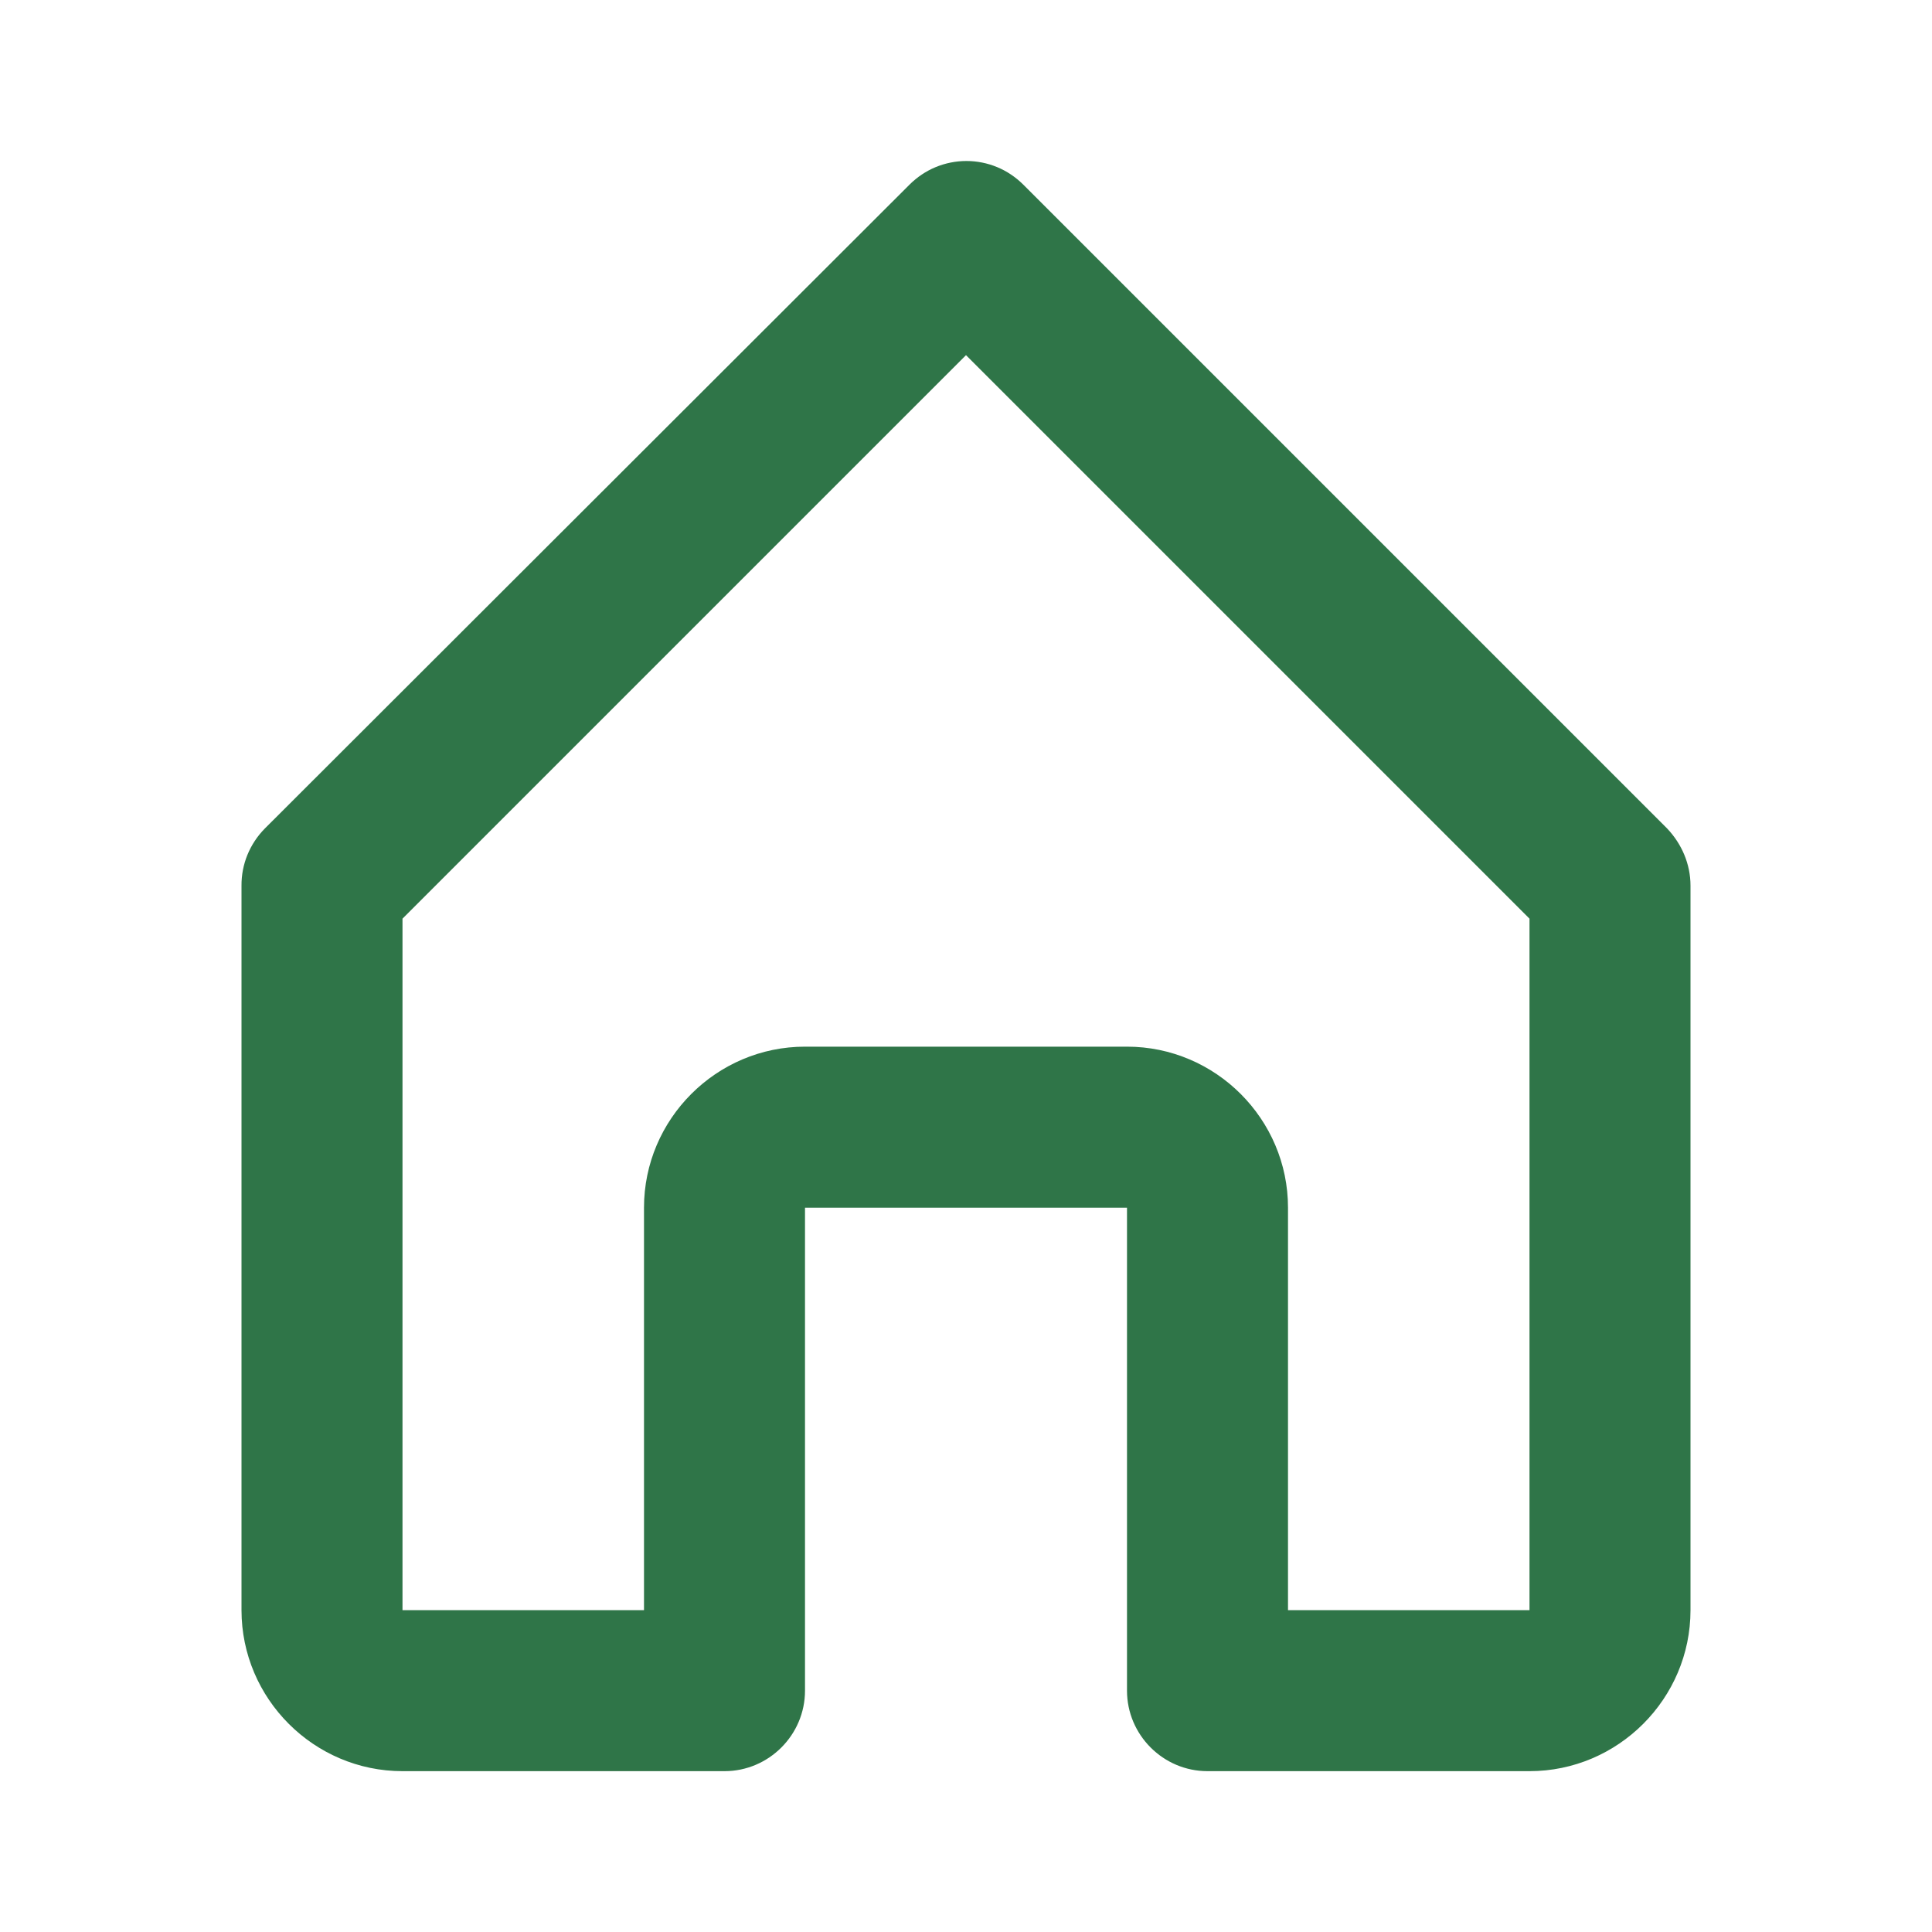
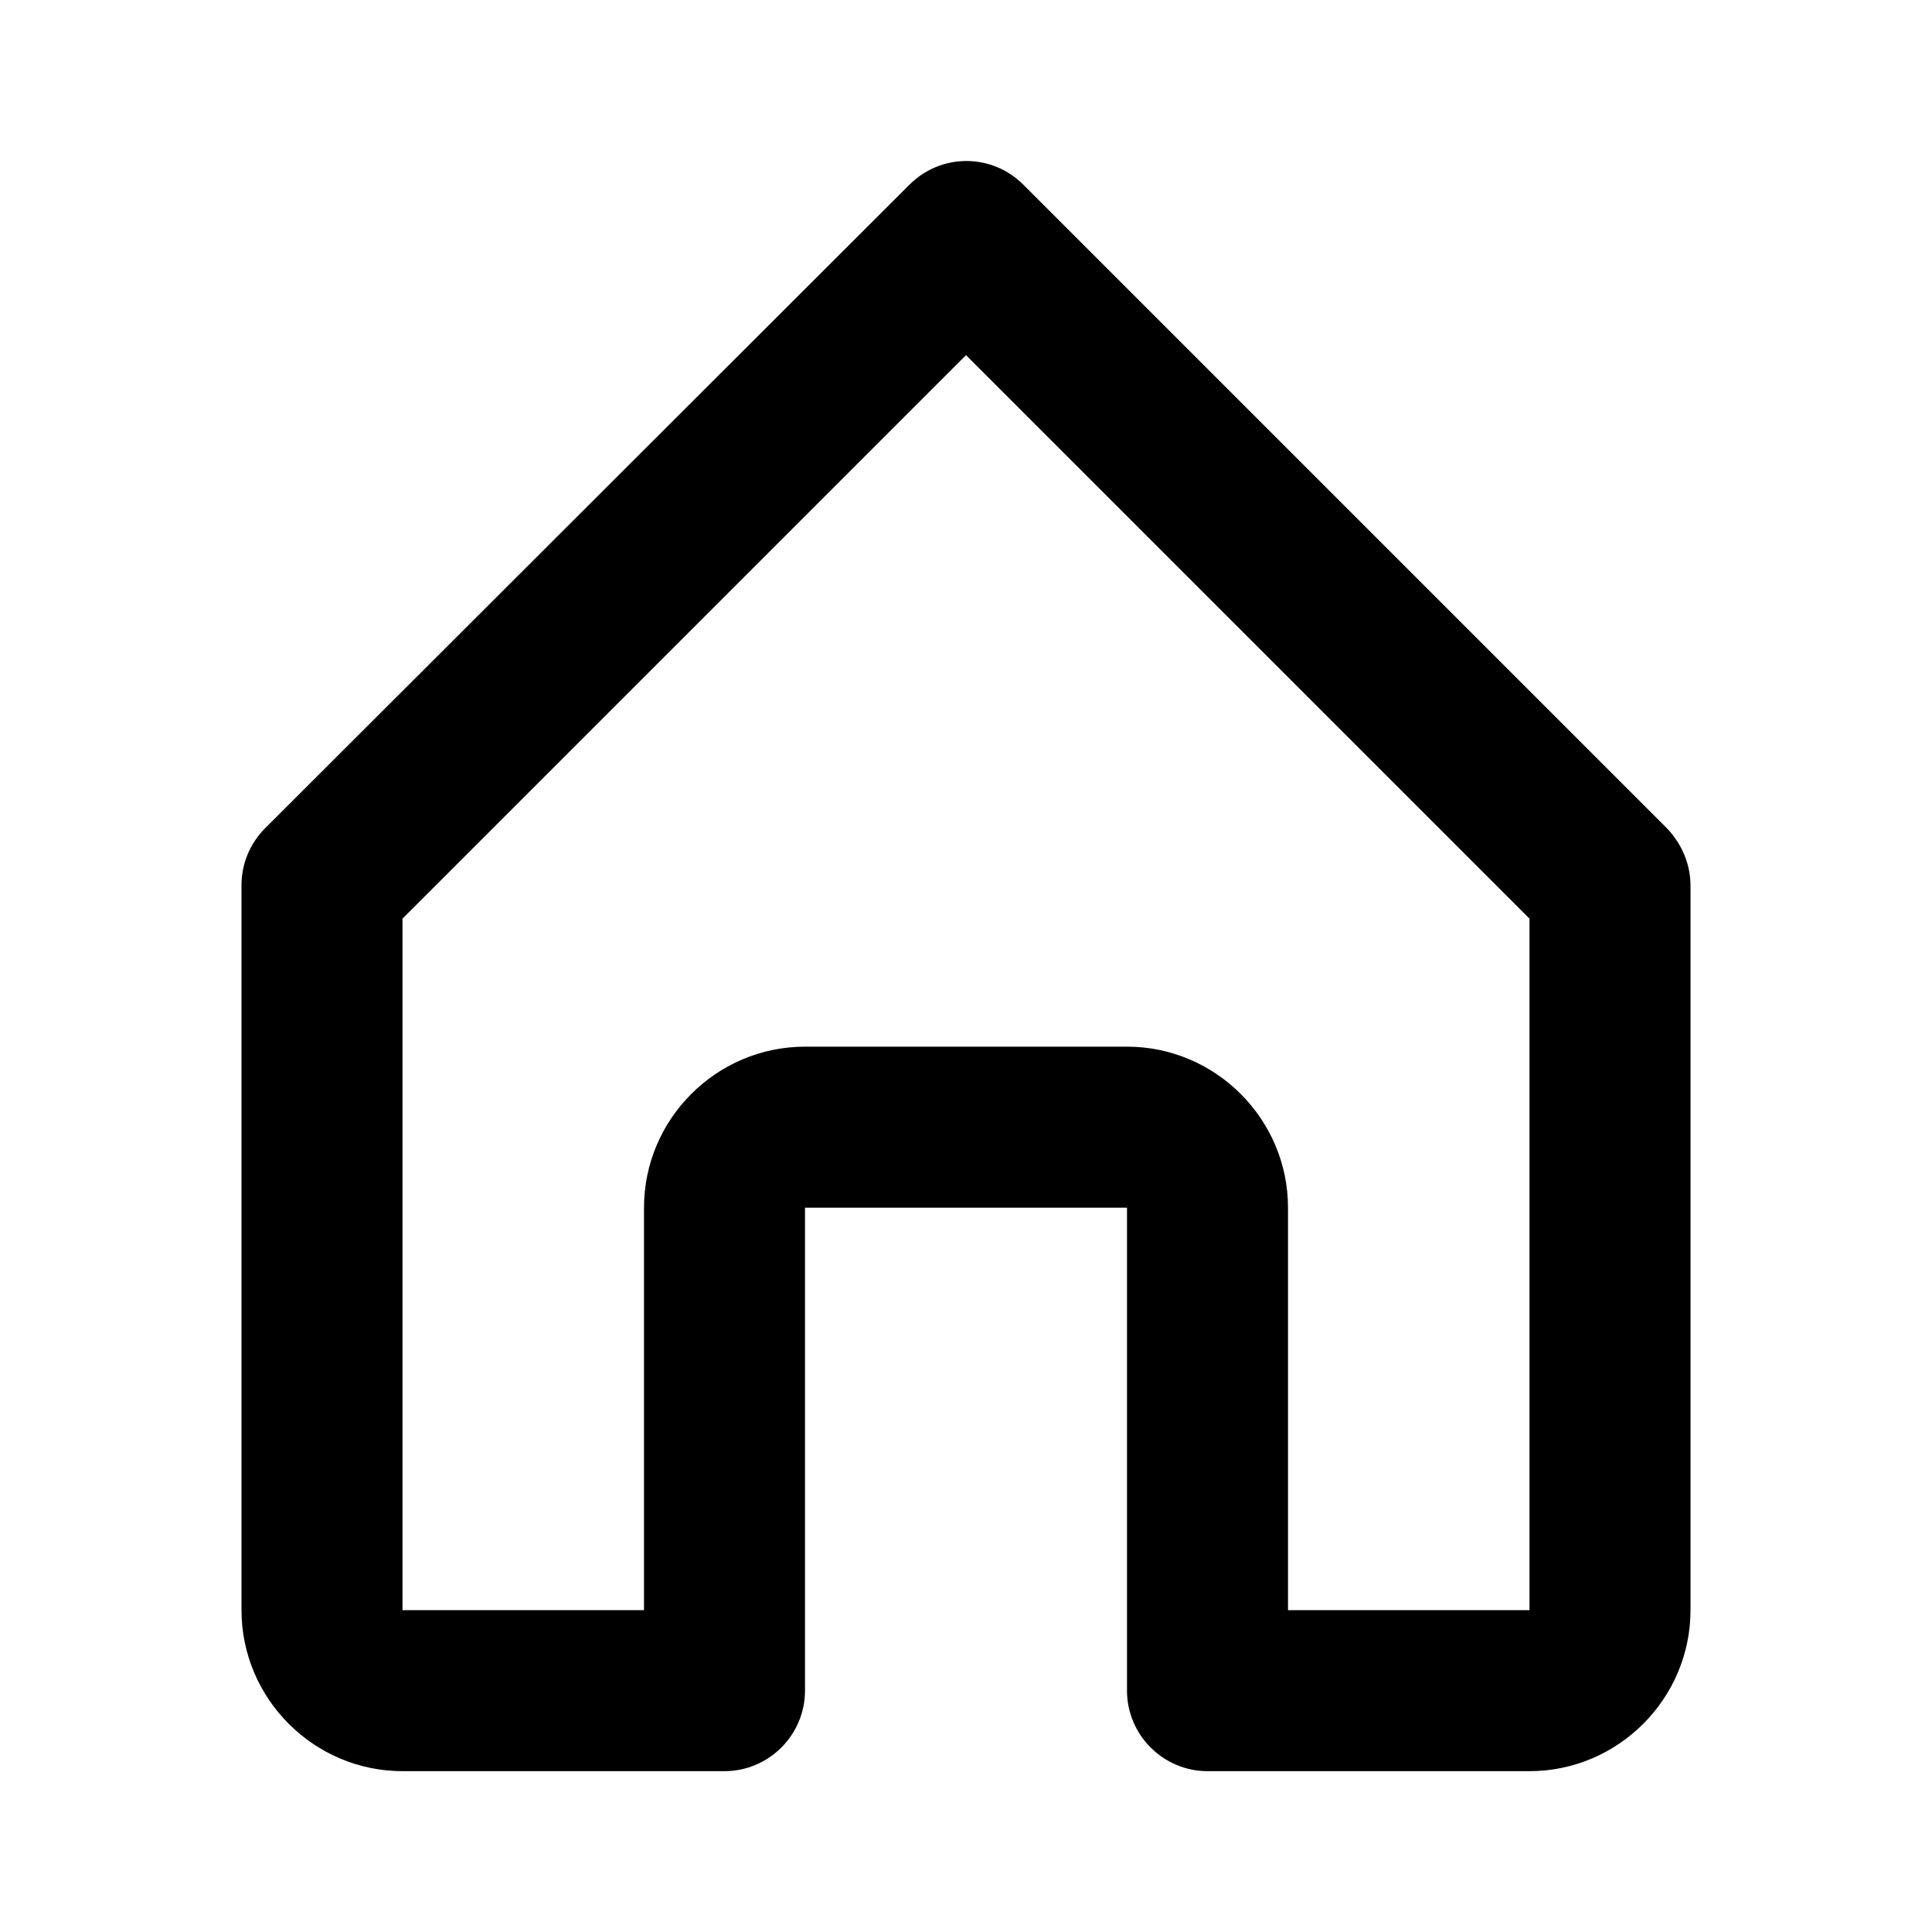
- <svg xmlns="http://www.w3.org/2000/svg" width="24" height="24" viewBox="0 0 24 24" fill="none">
-   <path d="M12.71 2.292C12.617 2.2 12.508 2.126 12.387 2.076C12.266 2.026 12.136 2 12.005 2C11.874 2 11.744 2.026 11.623 2.076C11.502 2.126 11.393 2.2 11.3 2.292L3.29 10.292C3.197 10.386 3.124 10.497 3.074 10.618C3.024 10.74 2.999 10.871 3 11.002V20.002C3 21.102 3.9 22.002 5 22.002H9C9.55 22.002 10 21.552 10 21.002V15.002H14V21.002C14 21.552 14.45 22.002 15 22.002H19C20.1 22.002 21 21.102 21 20.002V11.002C21 10.732 20.89 10.482 20.71 10.292L12.71 2.292ZM16 20.002V15.002C16 13.902 15.1 13.002 14 13.002H10C8.9 13.002 8 13.902 8 15.002V20.002H5V11.412L12 4.412L19 11.412V20.002H16Z" fill="#2F7548" />
+ <svg xmlns="http://www.w3.org/2000/svg" viewBox="0 0 24 24" fill="currentColor">
+   <path d="M12.71 2.292C12.617 2.2 12.508 2.126 12.387 2.076C12.266 2.026 12.136 2 12.005 2C11.874 2 11.744 2.026 11.623 2.076C11.502 2.126 11.393 2.2 11.3 2.292L3.29 10.292C3.197 10.386 3.124 10.497 3.074 10.618C3.024 10.74 2.999 10.871 3 11.002V20.002C3 21.102 3.9 22.002 5 22.002H9C9.55 22.002 10 21.552 10 21.002V15.002H14V21.002C14 21.552 14.45 22.002 15 22.002H19C20.1 22.002 21 21.102 21 20.002V11.002C21 10.732 20.89 10.482 20.71 10.292L12.71 2.292ZM16 20.002V15.002C16 13.902 15.1 13.002 14 13.002H10C8.9 13.002 8 13.902 8 15.002V20.002H5V11.412L12 4.412L19 11.412V20.002H16Z" fill="currentColor" />
</svg>
